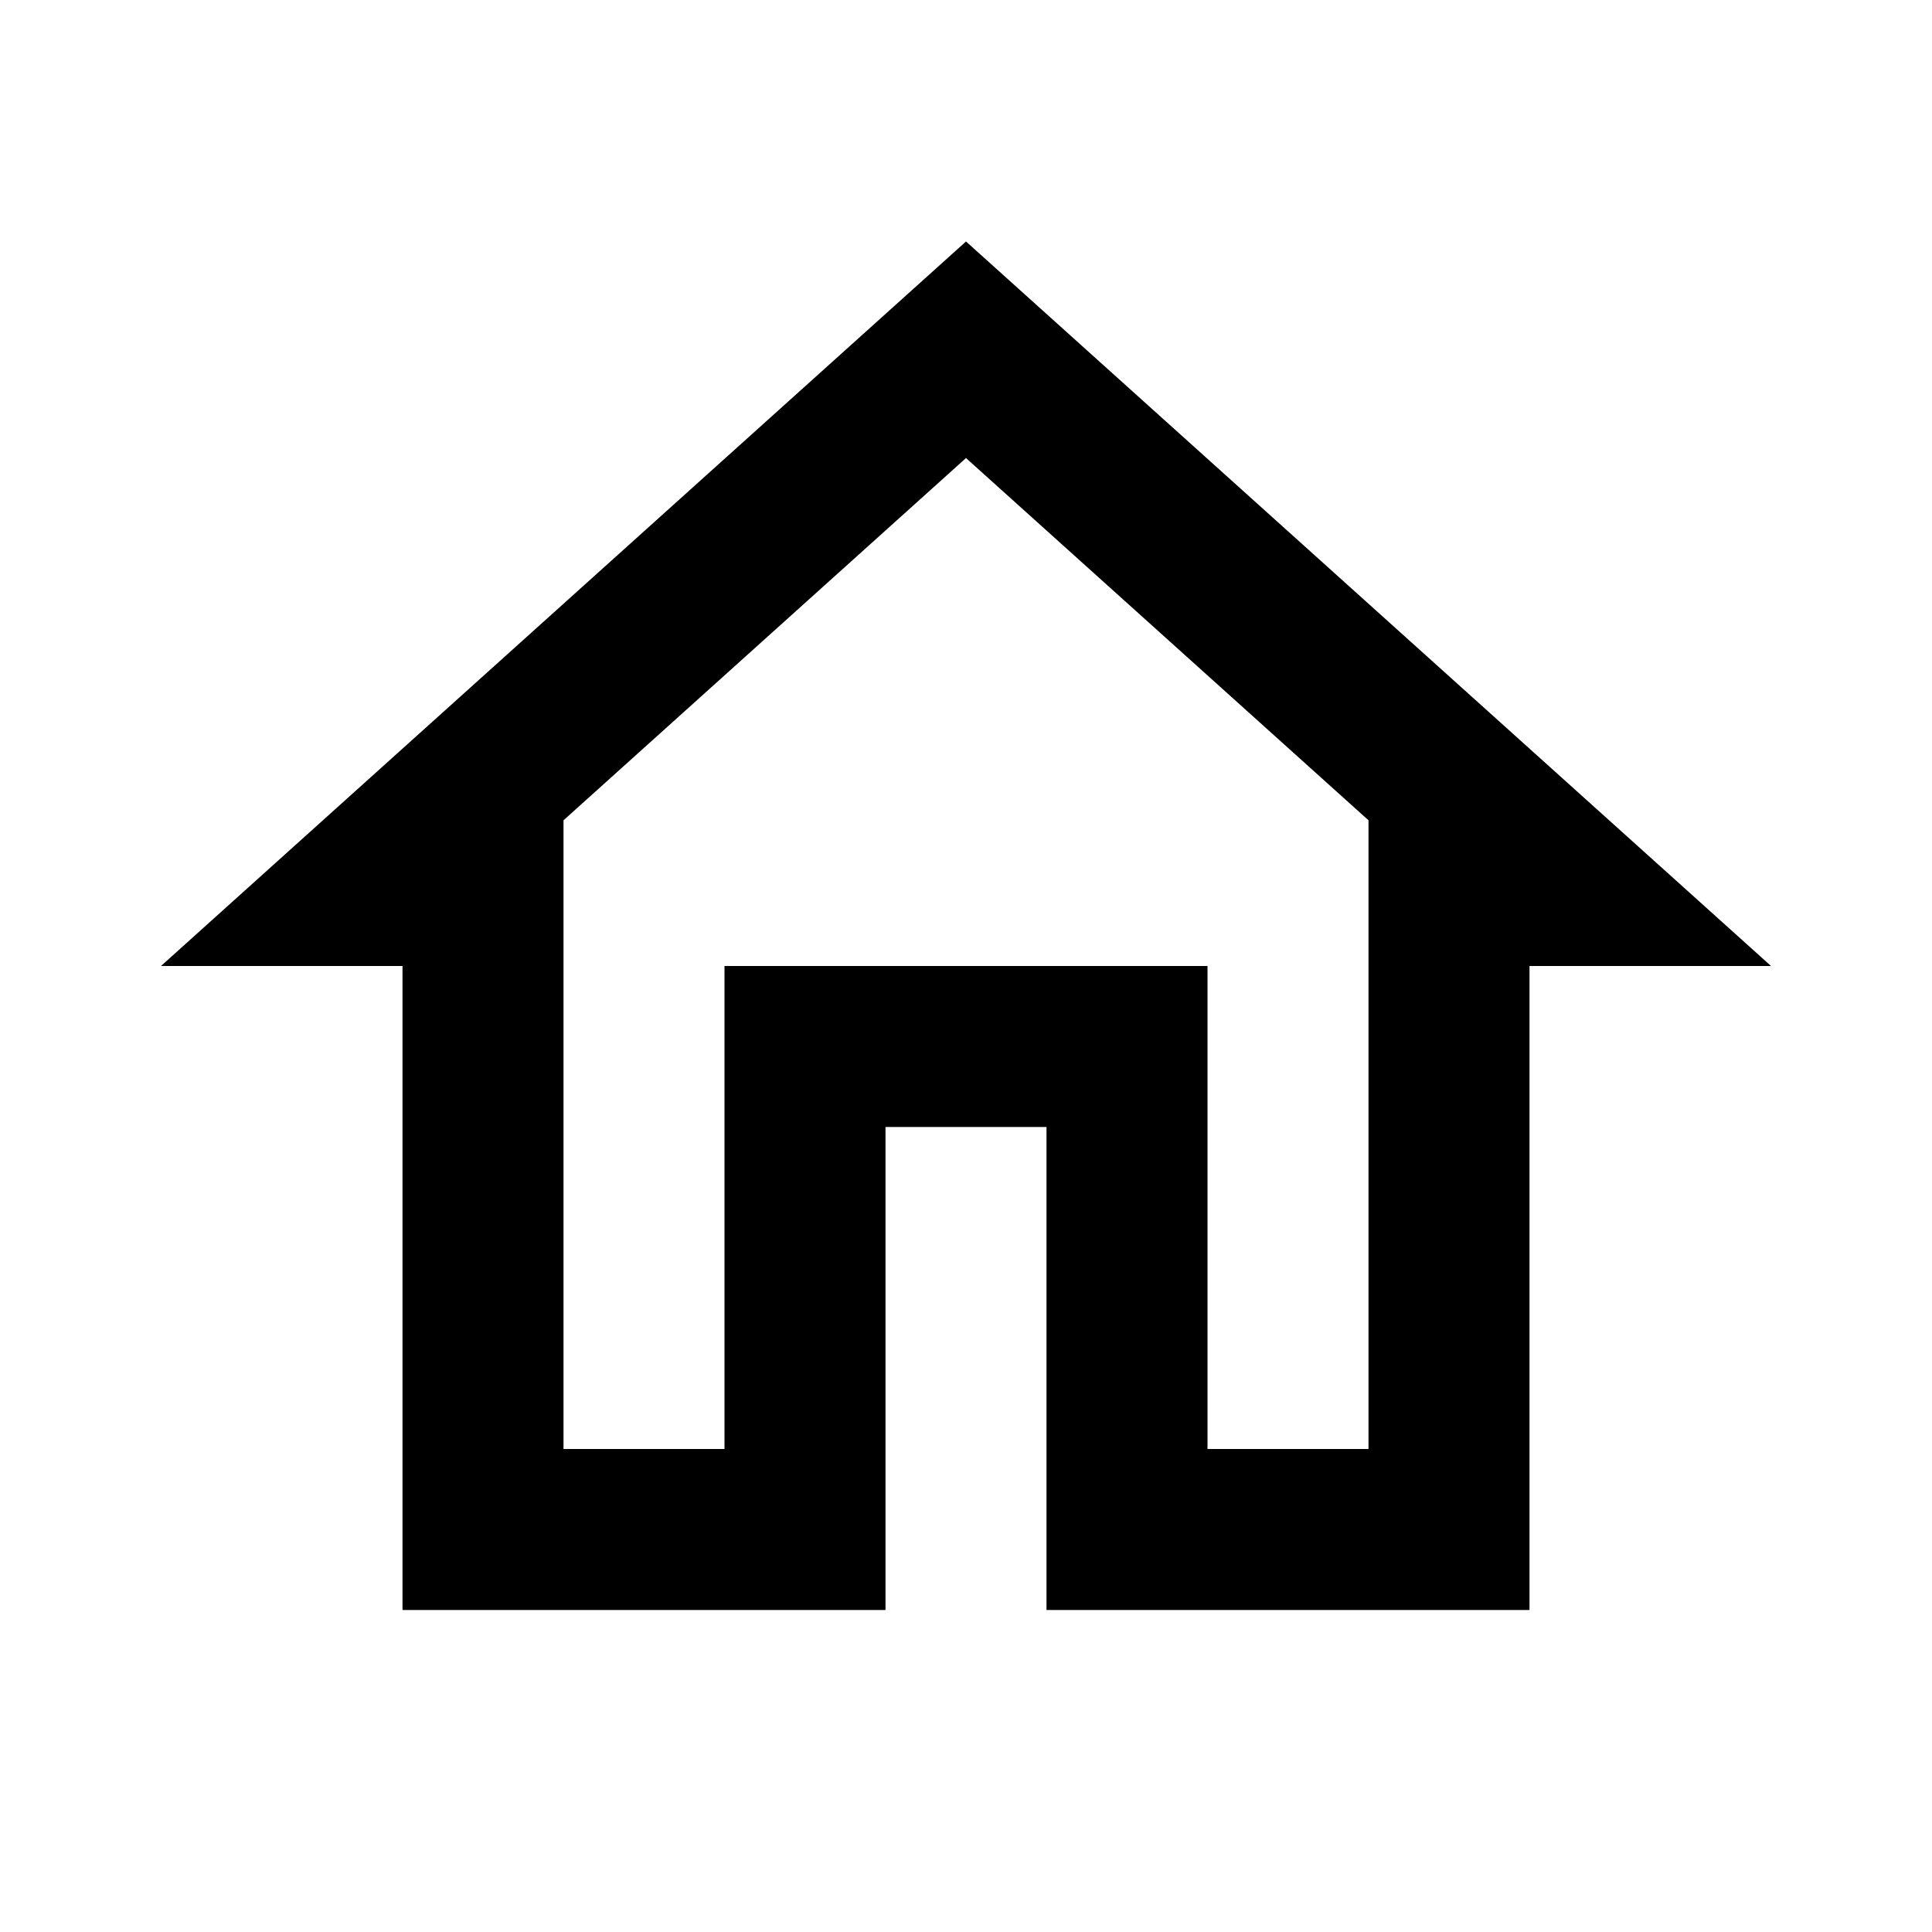
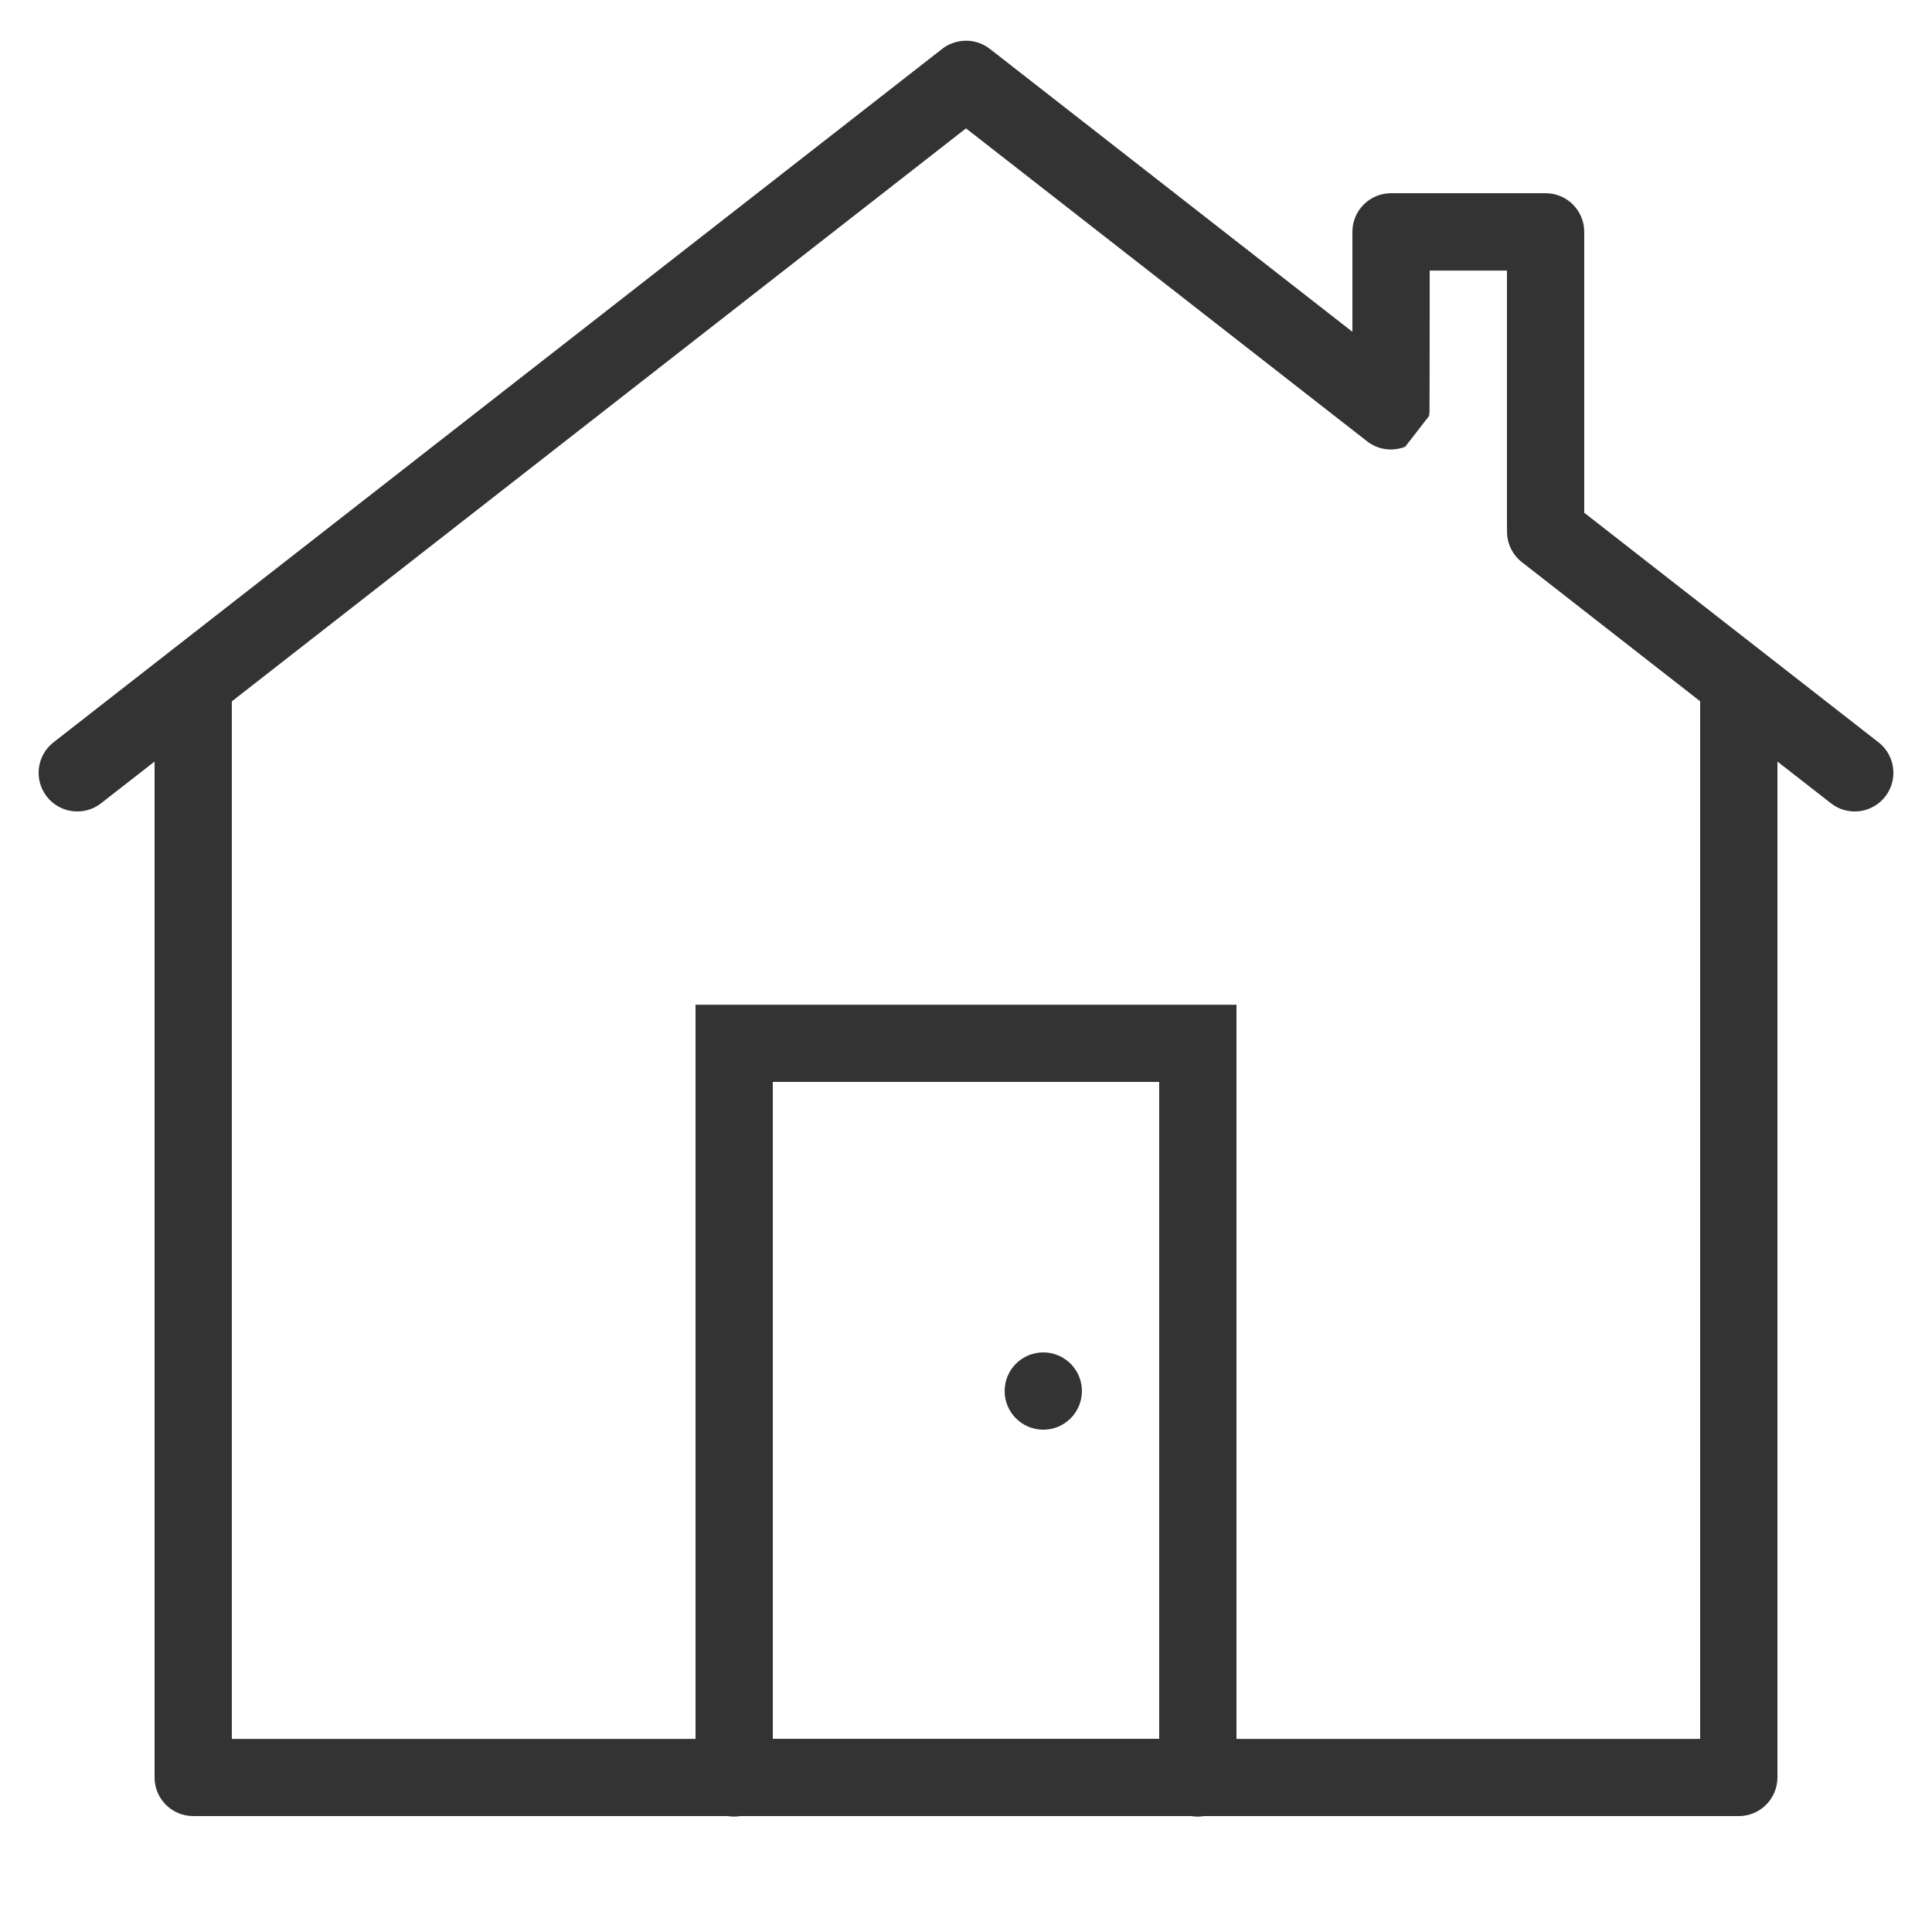
- <svg xmlns="http://www.w3.org/2000/svg" height="24px" viewBox="0 0 24 24" width="24px" fill="#000000">
-   <path d="M0 0h24v24H0V0z" fill="none" />
-   <path d="M12 5.69l5 4.5V18h-2v-6H9v6H7v-7.81l5-4.5M12 3L2 12h3v8h6v-6h2v6h6v-8h3L12 3z" />
+ <svg xmlns="http://www.w3.org/2000/svg" viewBox="0,0,256,256" width="50px" height="50px" fill-rule="nonzero">
+   <g fill="#333333" fill-rule="nonzero" stroke="none" stroke-width="1" stroke-linecap="butt" stroke-linejoin="miter" stroke-miterlimit="10" stroke-dasharray="" stroke-dashoffset="0" font-family="none" font-weight="none" font-size="none" text-anchor="none" style="mix-blend-mode: normal">
+     <g transform="scale(5.12,5.12)">
+       <path d="M24.963,1.055c-0.21,0.007 -0.412,0.08 -0.578,0.209l-23,17.947c-0.436,0.34 -0.514,0.969 -0.174,1.404c0.34,0.436 0.969,0.514 1.404,0.174l1.385,-1.08v26.291c0,0.552 0.448,1 1,1h13.832c0.108,0.018 0.218,0.018 0.326,0h11.674c0.108,0.018 0.218,0.018 0.326,0h13.842c0.552,-0 1,-0.448 1,-1v-26.291l1.385,1.08c0.282,0.22 0.66,0.273 0.991,0.138c0.331,-0.134 0.566,-0.435 0.615,-0.789c0.049,-0.354 -0.094,-0.708 -0.376,-0.927l-7.615,-5.941c-0,-0.208 0,-0.449 0,-0.762c-0,-0.731 0,-1.698 0,-2.662c-0,-1.928 0,-3.846 0,-3.846c-0,-0.552 -0.448,-1 -1,-1h-4c-0.552,0 -1,0.448 -1,1c0,0 0.001,1.157 0,2.314c-0,0.099 0,0.175 0,0.273l-9.385,-7.324c-0.186,-0.144 -0.417,-0.218 -0.652,-0.209zM25,3.322l10.379,8.098c0.281,0.22 0.657,0.273 0.988,0.141c0,0 0.619,-0.799 0.619,-0.799c0,-0 0.005,-0.053 0.006,-0.064c0.002,-0.022 0.002,-0.028 0.002,-0.035c0,-0.013 0.002,-0.02 0.002,-0.027c0,-0.015 -0,-0.028 0,-0.047c0,-0.037 -0,-0.088 0,-0.152c0,-0.128 0.002,-0.31 0.002,-0.527c0.001,-0.435 0.002,-1.013 0.002,-1.592c0,-0.658 -0,-0.871 0,-1.316h2c0,0.642 -0,1.419 0,2.846c0,0.964 -0,1.93 0,2.662c0,0.366 -0,0.672 0,0.891c0,0.219 0.001,0.283 0.002,0.371c0.003,0.304 0.145,0.59 0.385,0.777l4.613,3.6v26.854h-12v-19h-14v19h-12v-26.852zM20,28h10v17h-10zM27,35c-0.552,0 -1,0.448 -1,1c0,0.552 0.448,1 1,1c0.552,0 1,-0.448 1,-1c0,-0.552 -0.448,-1 -1,-1z" />
+     </g>
+   </g>
</svg>
